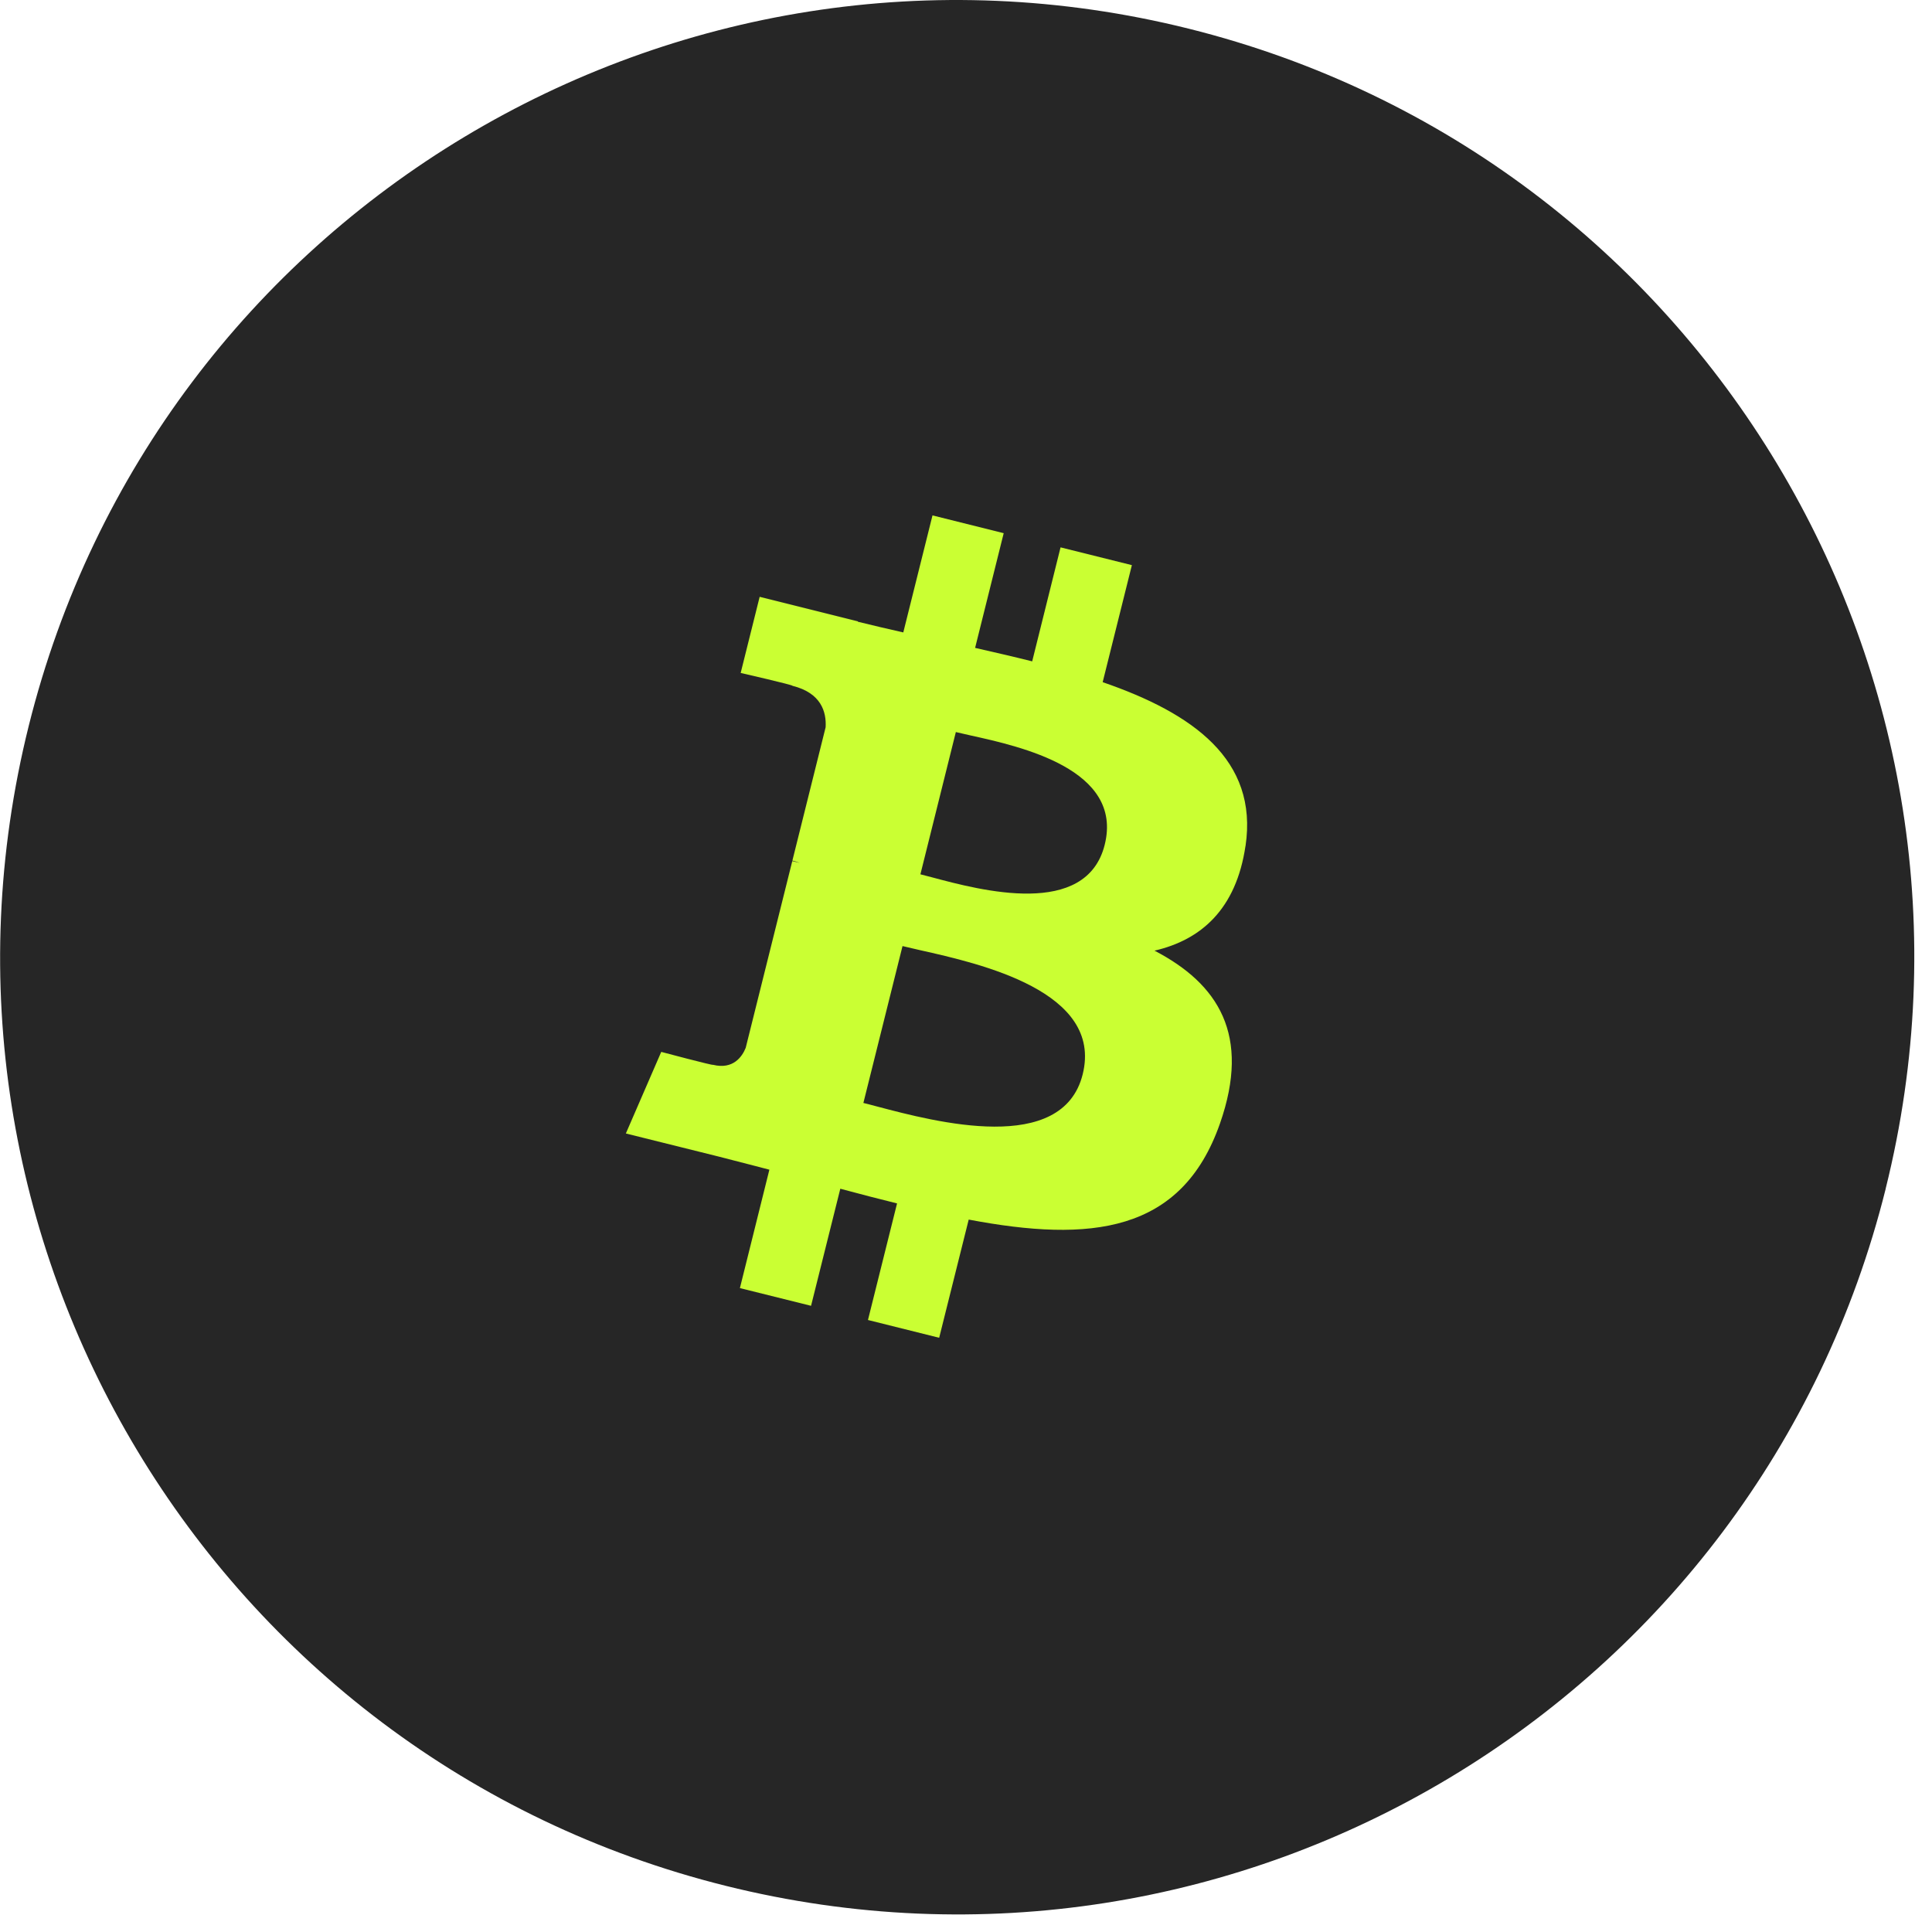
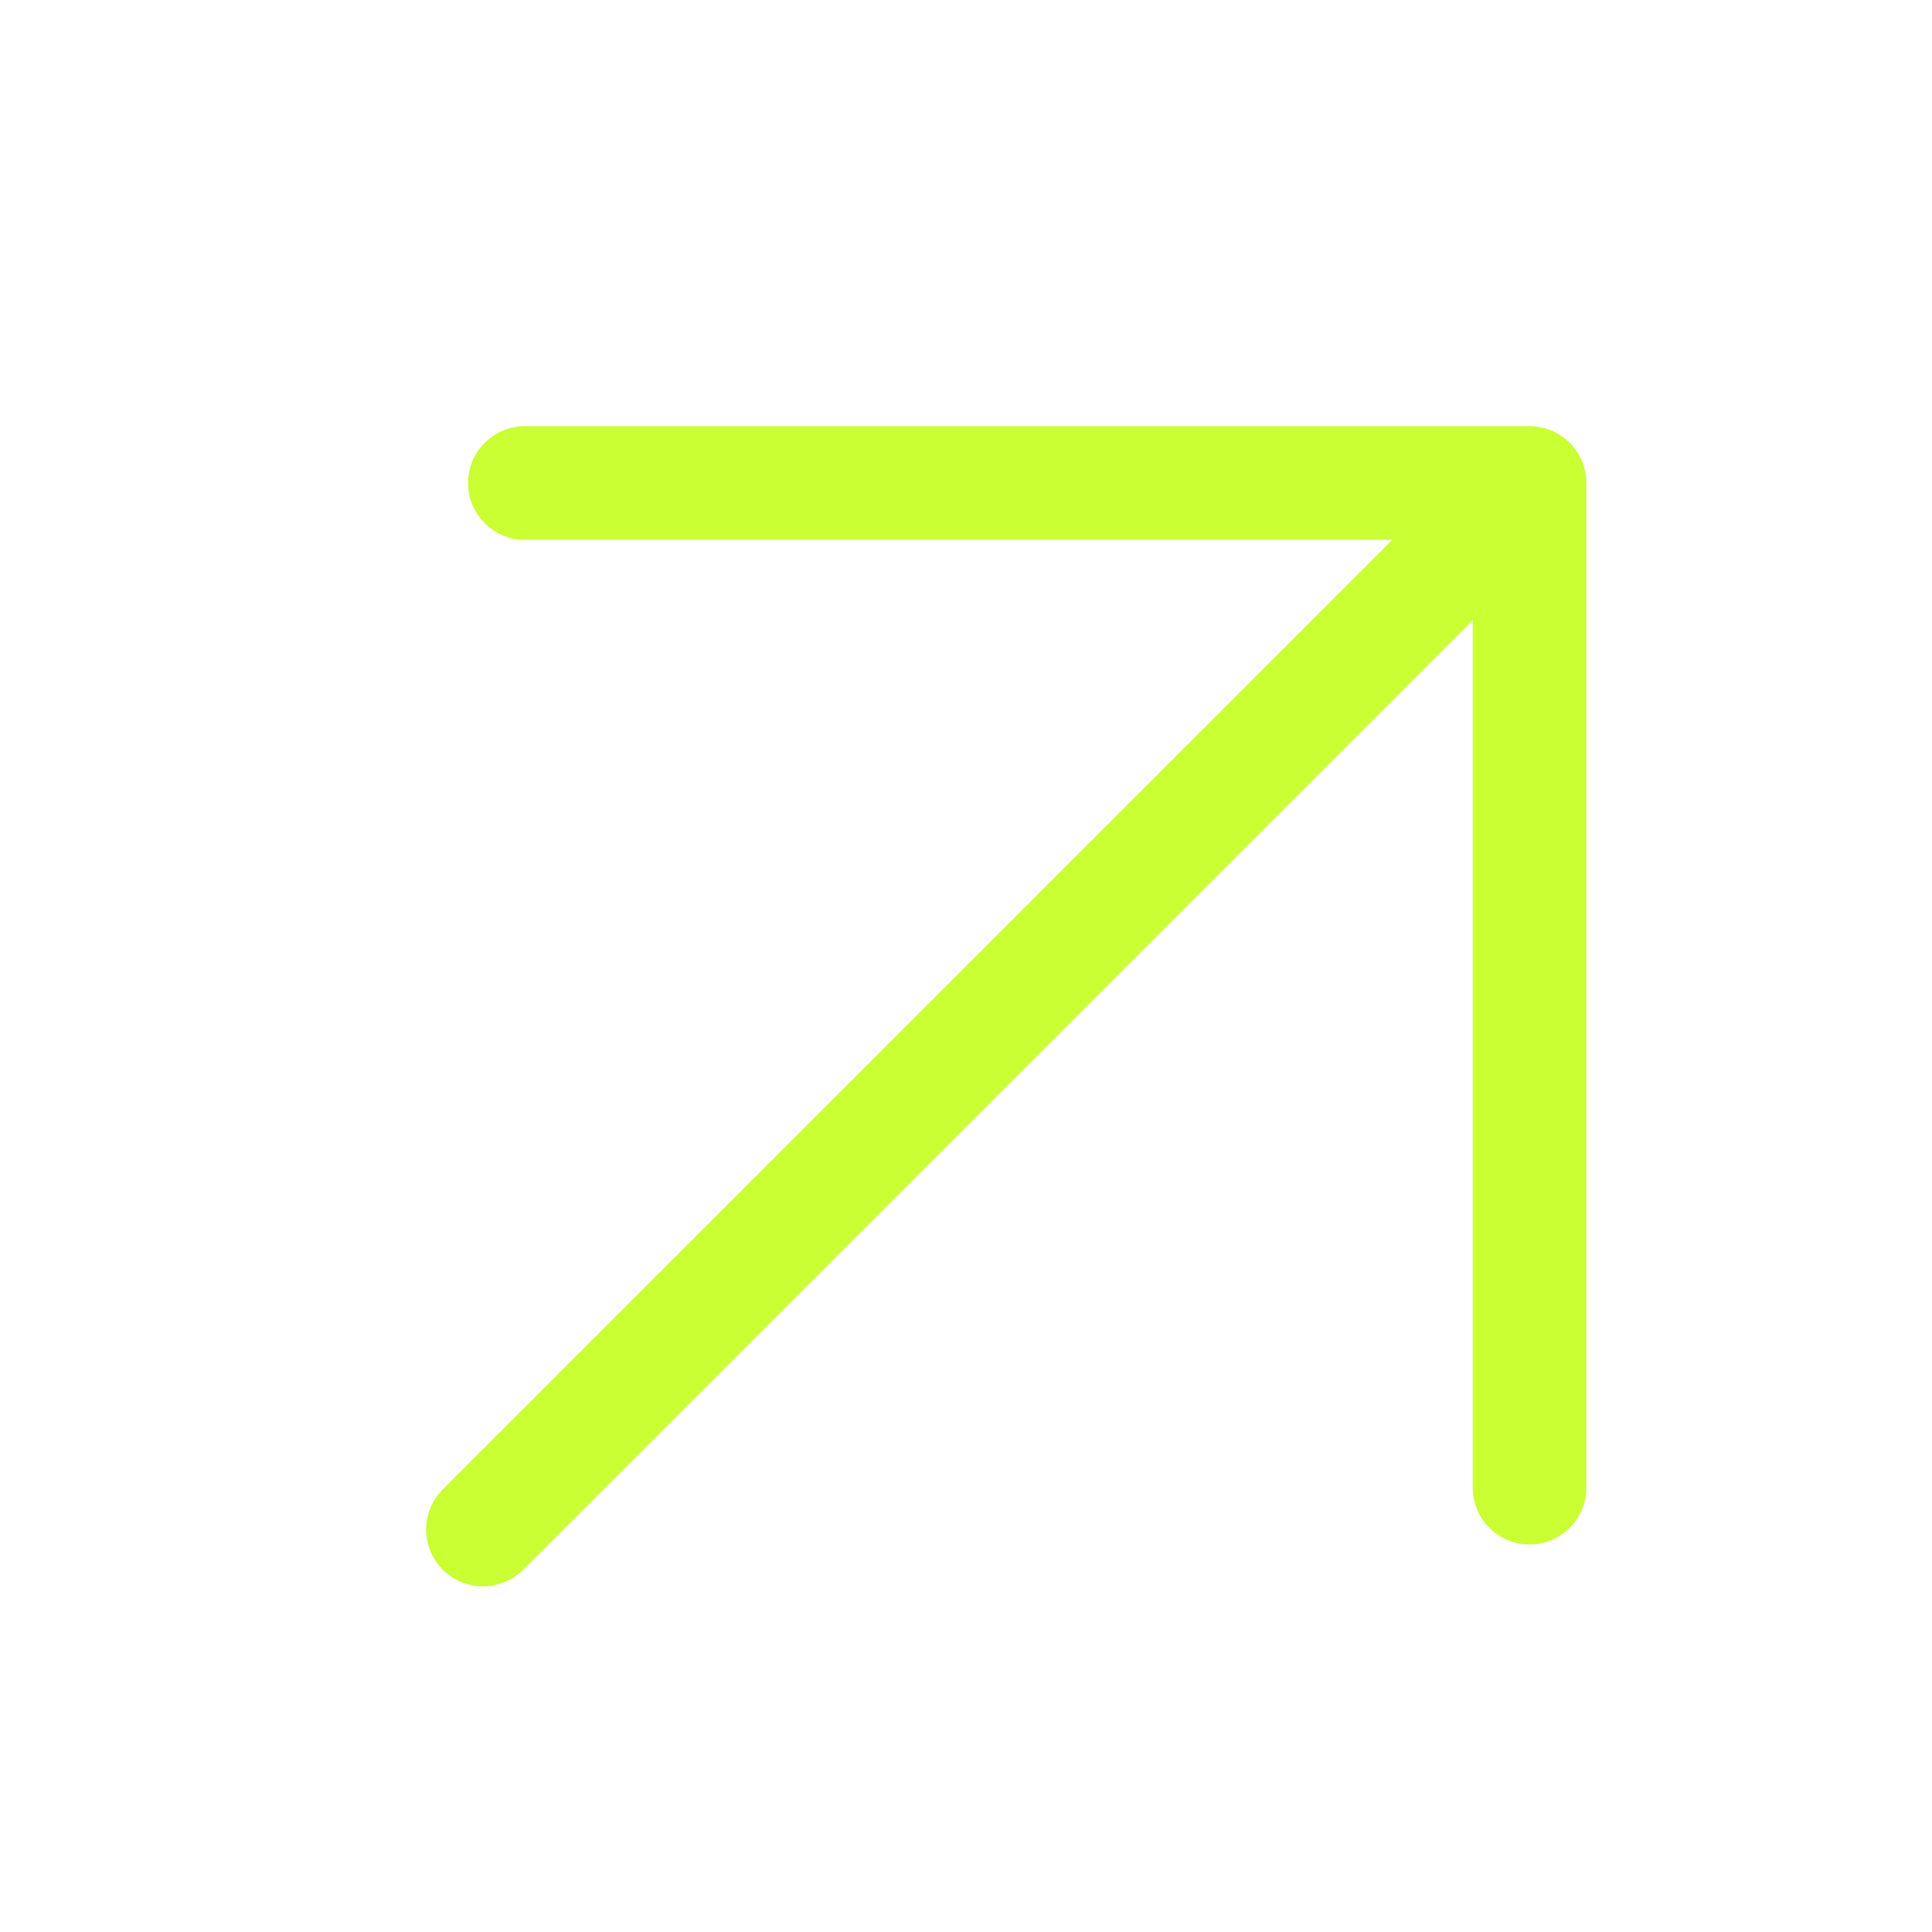
- <svg xmlns="http://www.w3.org/2000/svg" width="35" height="35" viewBox="0 0 35 35" fill="none">
-   <path d="M34.161 21.536C31.845 30.826 22.436 36.479 13.145 34.163C3.858 31.847 -1.795 22.437 0.521 13.148C2.836 3.857 12.245 -1.797 21.533 0.519C30.823 2.835 36.477 12.246 34.16 21.536H34.161Z" fill="#262626" />
-   <path fill-rule="evenodd" clip-rule="evenodd" d="M22.564 15.326C22.797 13.761 21.605 12.919 19.976 12.358L20.505 10.238L19.213 9.916L18.699 11.981C18.36 11.896 18.011 11.816 17.665 11.737L18.183 9.659L16.893 9.337L16.364 11.457C16.084 11.393 15.808 11.33 15.54 11.263L15.542 11.257L13.762 10.812L13.418 12.191C13.418 12.191 14.376 12.41 14.356 12.424C14.879 12.554 14.973 12.9 14.957 13.175L14.355 15.59C14.391 15.599 14.438 15.613 14.489 15.633L14.353 15.599L13.509 18.983C13.445 19.142 13.283 19.38 12.917 19.29C12.93 19.309 11.979 19.056 11.979 19.056L11.338 20.534L13.018 20.952C13.208 21 13.395 21.049 13.581 21.097C13.701 21.128 13.82 21.159 13.938 21.19L13.404 23.335L14.693 23.656L15.223 21.535C15.574 21.63 15.916 21.718 16.251 21.801L15.724 23.913L17.014 24.235L17.549 22.094C19.749 22.511 21.405 22.343 22.101 20.353C22.662 18.75 22.073 17.825 20.915 17.222C21.758 17.027 22.394 16.472 22.563 15.326H22.564ZM19.614 19.462C19.248 20.933 16.945 20.324 15.892 20.046C15.797 20.021 15.713 19.998 15.641 19.981L16.35 17.139C16.438 17.161 16.545 17.185 16.667 17.213C17.756 17.457 19.988 17.958 19.614 19.462H19.614ZM16.886 15.894C17.764 16.129 19.679 16.64 20.013 15.303C20.354 13.936 18.492 13.524 17.582 13.323C17.48 13.3 17.39 13.28 17.316 13.262L16.674 15.839C16.735 15.854 16.806 15.873 16.886 15.894Z" fill="#CAFF33" />
+ <svg xmlns="http://www.w3.org/2000/svg" width="34" height="34" viewBox="0 0 34 34" fill="none">
+   <path d="M8.5 26.917L26.917 8.5M9.237 8.5H26.917V26.18" stroke="#CAFF33" stroke-width="2" stroke-linecap="round" stroke-linejoin="round" />
</svg>
